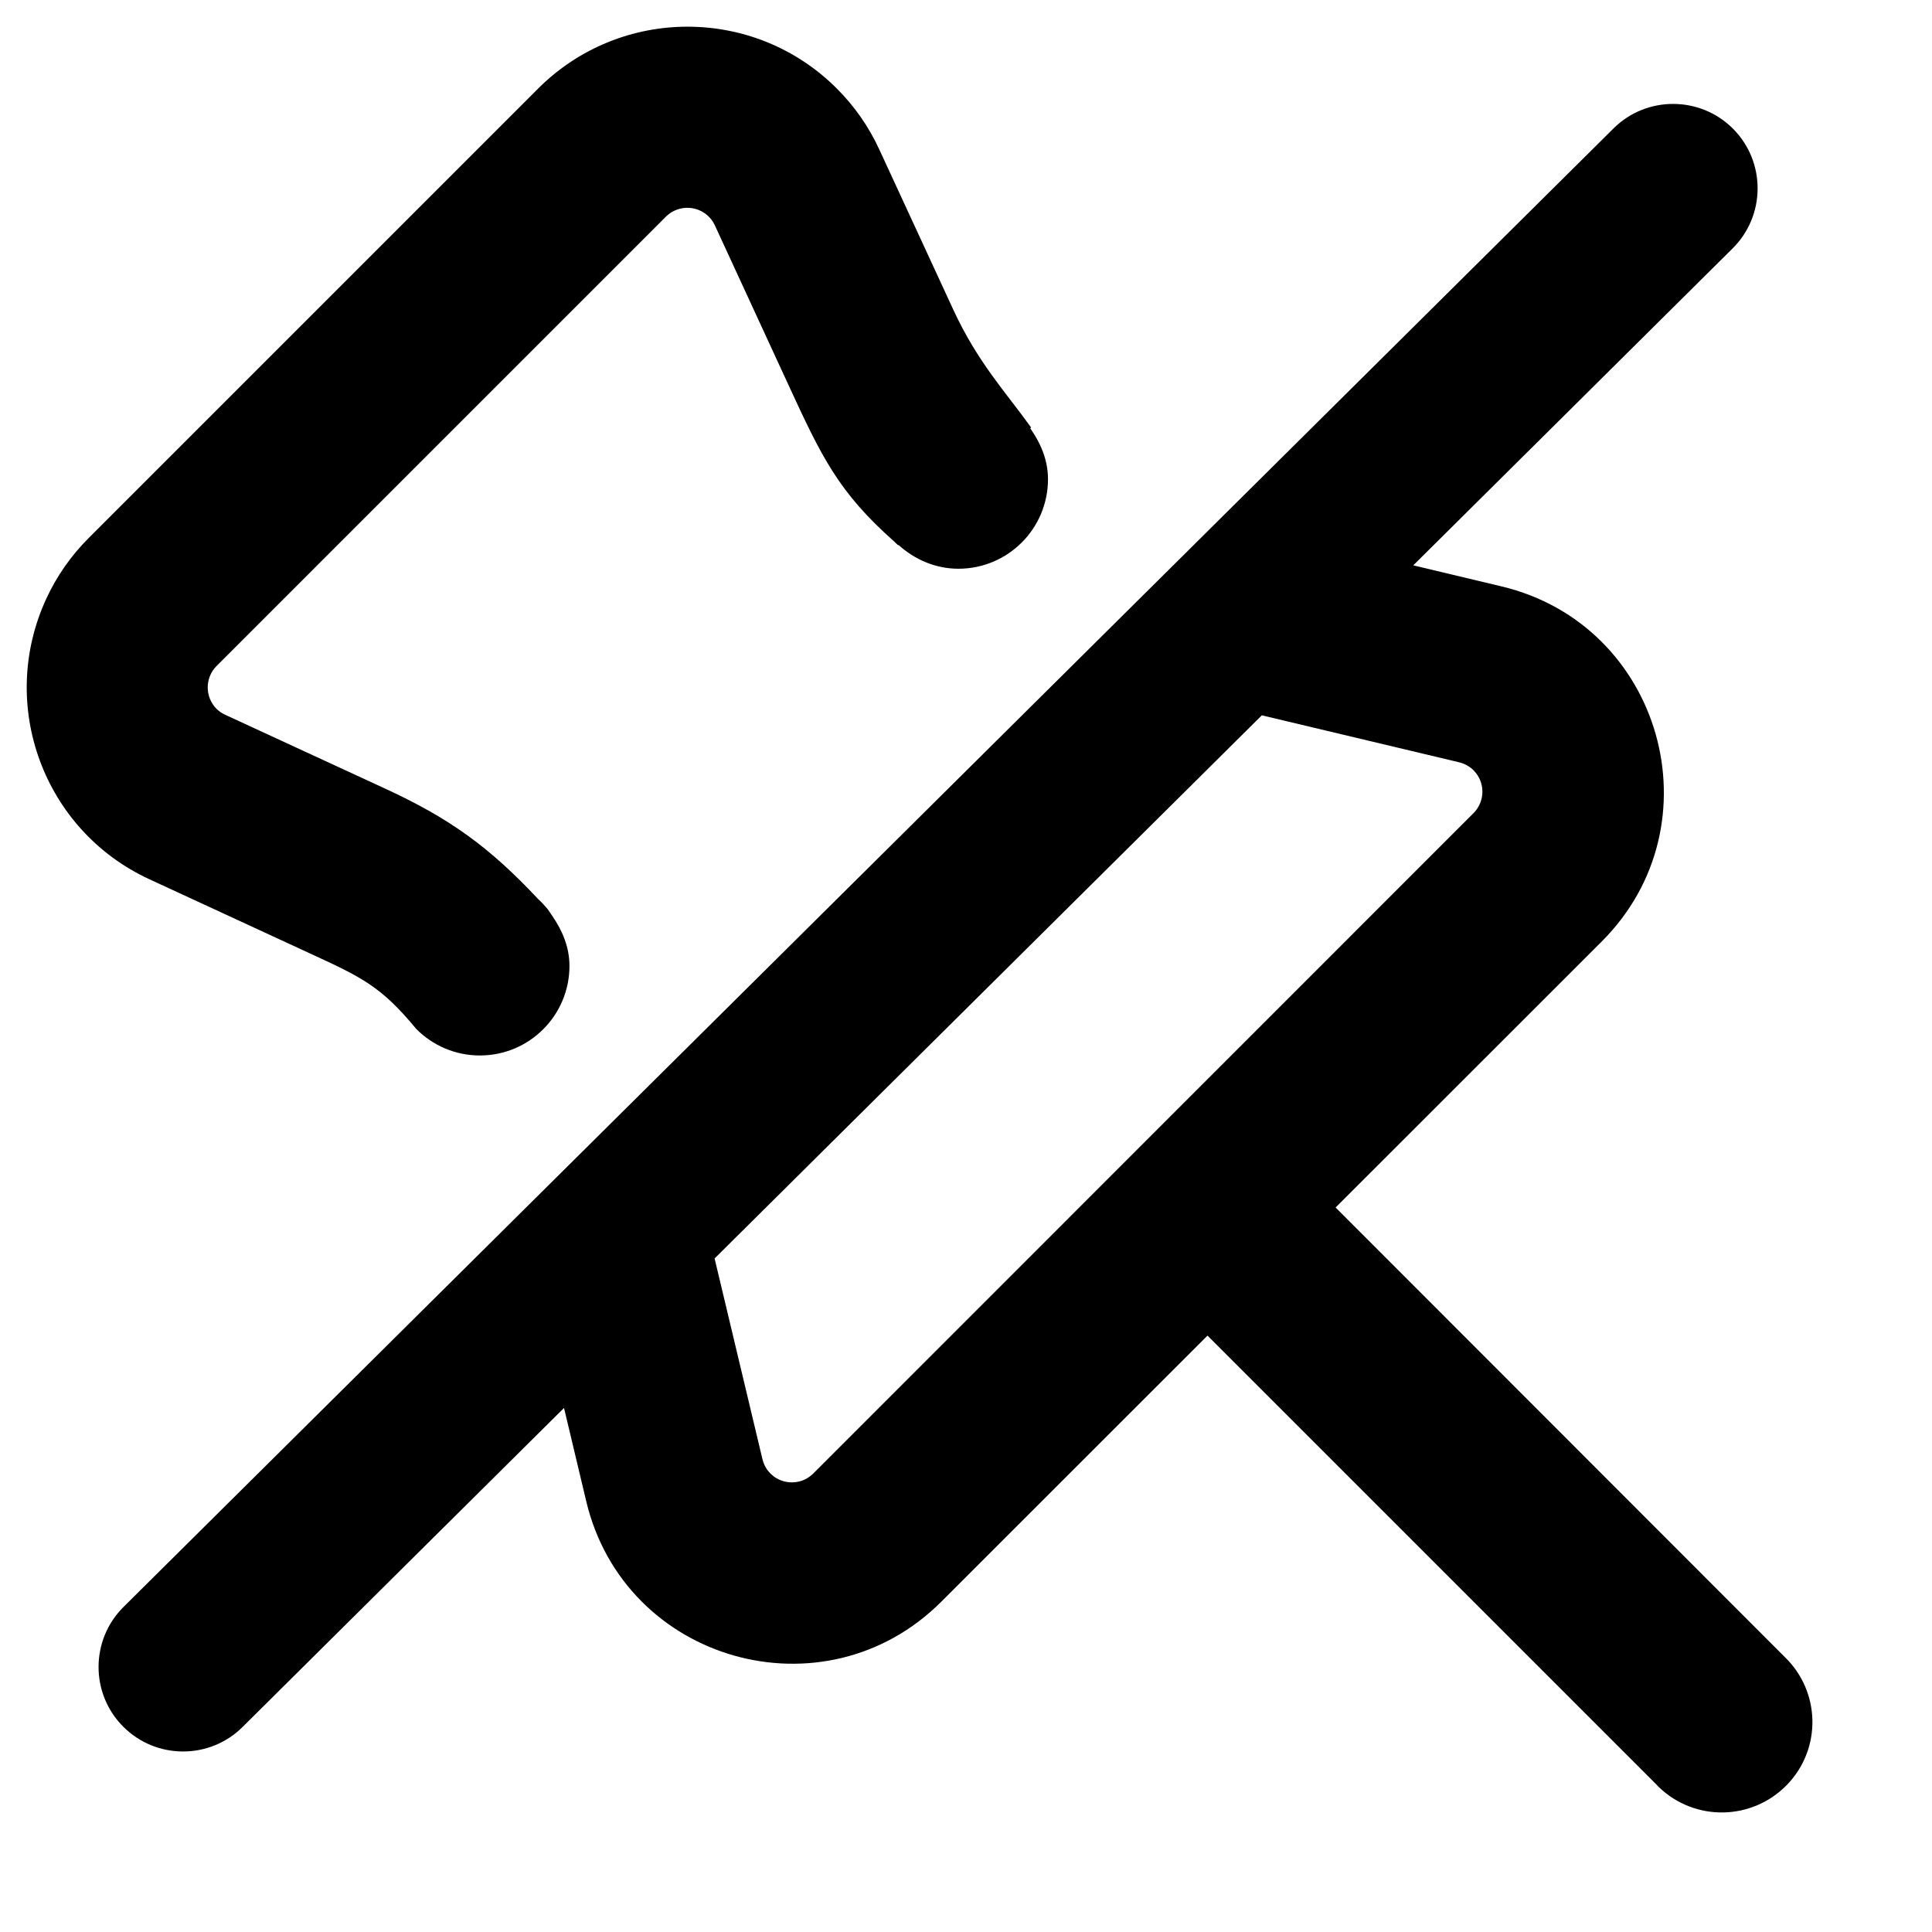
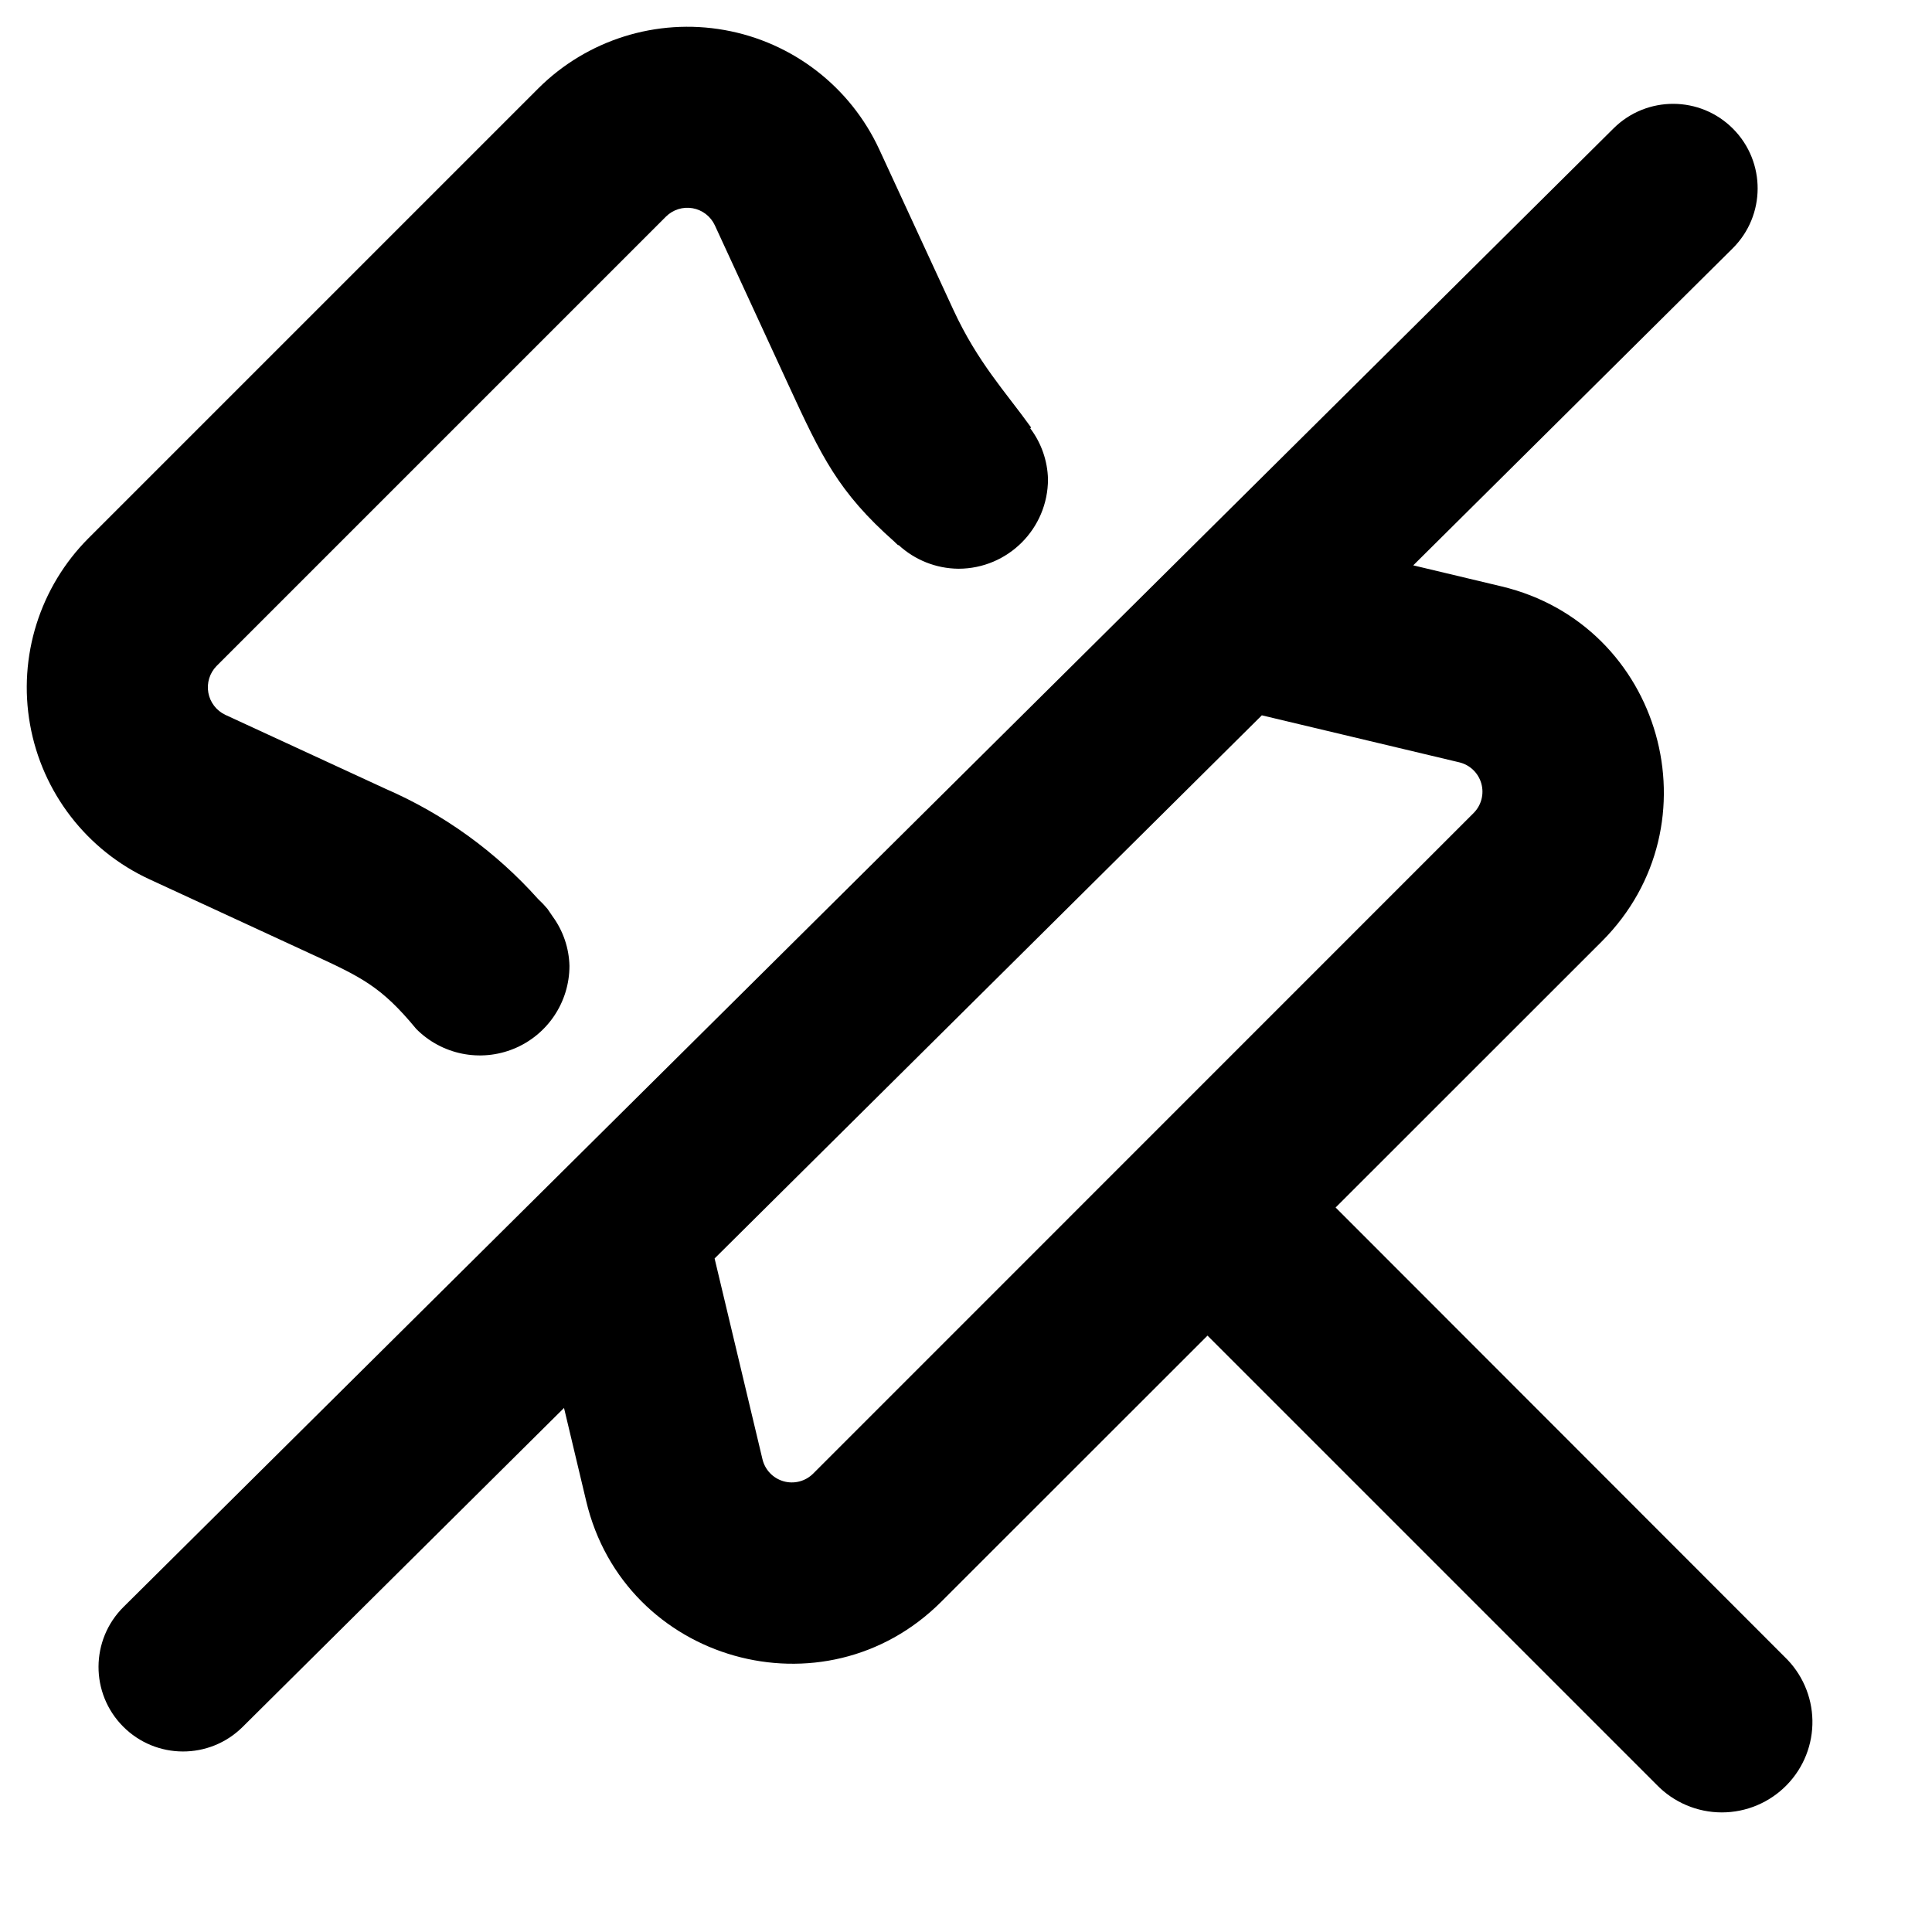
- <svg viewBox="0 0 16 16" class="svg octicon-pin-off" width="16" height="16" aria-hidden="true">
-   <g>
-     <path d="M14.779,13.721L11.061,10l2.205-2.204c0.967-0.968,0.5-2.623-0.832-2.94l-0.73-0.174l2.645-2.625   c0.274-0.272,0.276-0.716,0.004-0.99s-0.717-0.275-0.99-0.004L1.023,13.308c-0.274,0.272-0.276,0.716-0.004,0.99   c0.137,0.138,0.317,0.207,0.497,0.207c0.178,0,0.356-0.067,0.493-0.203l2.662-2.642l0.184,0.773   c0.317,1.332,1.972,1.799,2.94,0.832L10,11.061l3.719,3.719c0.006,0.007,0.012,0.014,0.019,0.02   c0.298,0.287,0.772,0.279,1.061-0.019S15.078,14.008,14.779,13.721z M6.734,12.204c-0.033,0.032-0.074,0.056-0.12,0.066   c-0.134,0.031-0.269-0.052-0.3-0.187l-0.396-1.661l4.532-4.498l1.634,0.389c0.045,0.011,0.087,0.034,0.119,0.066   c0.098,0.098,0.098,0.256,0.001,0.354L6.734,12.204z" />
-     <path d="M4.534,7.527C4.509,7.498,4.485,7.471,4.456,7.445c-0.4-0.427-0.727-0.665-1.262-0.912L1.866,5.92   C1.839,5.908,1.814,5.891,1.793,5.87c-0.097-0.098-0.097-0.256,0-0.354l3.722-3.722c0.021-0.021,0.045-0.038,0.072-0.05   C5.714,1.686,5.862,1.741,5.92,1.866l0.612,1.327c0.27,0.585,0.409,0.881,0.875,1.293C7.411,4.49,7.415,4.494,7.419,4.498   C7.426,4.503,7.431,4.51,7.438,4.516l0.003-0.003C7.573,4.632,7.745,4.71,7.937,4.71c0.41,0,0.742-0.332,0.742-0.742   c0-0.16-0.062-0.3-0.147-0.421L8.539,3.54C8.328,3.246,8.097,3.002,7.895,2.565L7.282,1.238C7.196,1.051,7.077,0.88,6.931,0.734   c-0.683-0.684-1.791-0.684-2.475,0L0.734,4.456C0.588,4.602,0.469,4.772,0.383,4.959C-0.022,5.837,0.36,6.877,1.238,7.282   l1.327,0.613c0.428,0.197,0.59,0.272,0.882,0.626c0.135,0.136,0.321,0.22,0.527,0.22c0.41,0,0.742-0.332,0.742-0.742   c0-0.154-0.058-0.29-0.139-0.409" />
-   </g>
+ <svg aria-hidden="true" viewBox="0 0 16 16" class="svg octicon-custom-pin-off" width="16" height="16">
+   <path d="M14.779 13.721 11.061 10l2.205-2.204c.967-.968.5-2.623-.832-2.94l-.73-.174 2.645-2.625a.7.7 0 0 0-.986-.994L1.023 13.308a.7.7 0 0 0 .986.994l2.662-2.642.184.773c.317 1.332 1.972 1.799 2.94.832L10 11.061l3.719 3.719a.751.751 0 0 0 1.08.001.747.747 0 0 0-.02-1.06zm-8.045-1.517a.25.25 0 0 1-.42-.121l-.396-1.661 4.532-4.498 1.634.389a.25.25 0 0 1 .12.42l-5.47 5.471zm-2.2-4.677a.86.86 0 0 0-.078-.082 3.634 3.634 0 0 0-1.262-.912L1.866 5.92a.252.252 0 0 1-.073-.404l3.722-3.722a.251.251 0 0 1 .405.072l.612 1.327c.27.585.409.881.875 1.293l.012.012c.007.005.012.012.019.018l.003-.003a.74.74 0 0 0 .496.197c.41 0 .742-.332.742-.742a.73.73 0 0 0-.147-.421l.007-.007c-.211-.294-.442-.538-.644-.975l-.613-1.327A1.75 1.75 0 0 0 4.456.734L.734 4.456a1.75 1.75 0 0 0 .504 2.826l1.327.613c.428.197.59.272.882.626a.742.742 0 0 0 1.269-.522.724.724 0 0 0-.139-.409" />
</svg>
